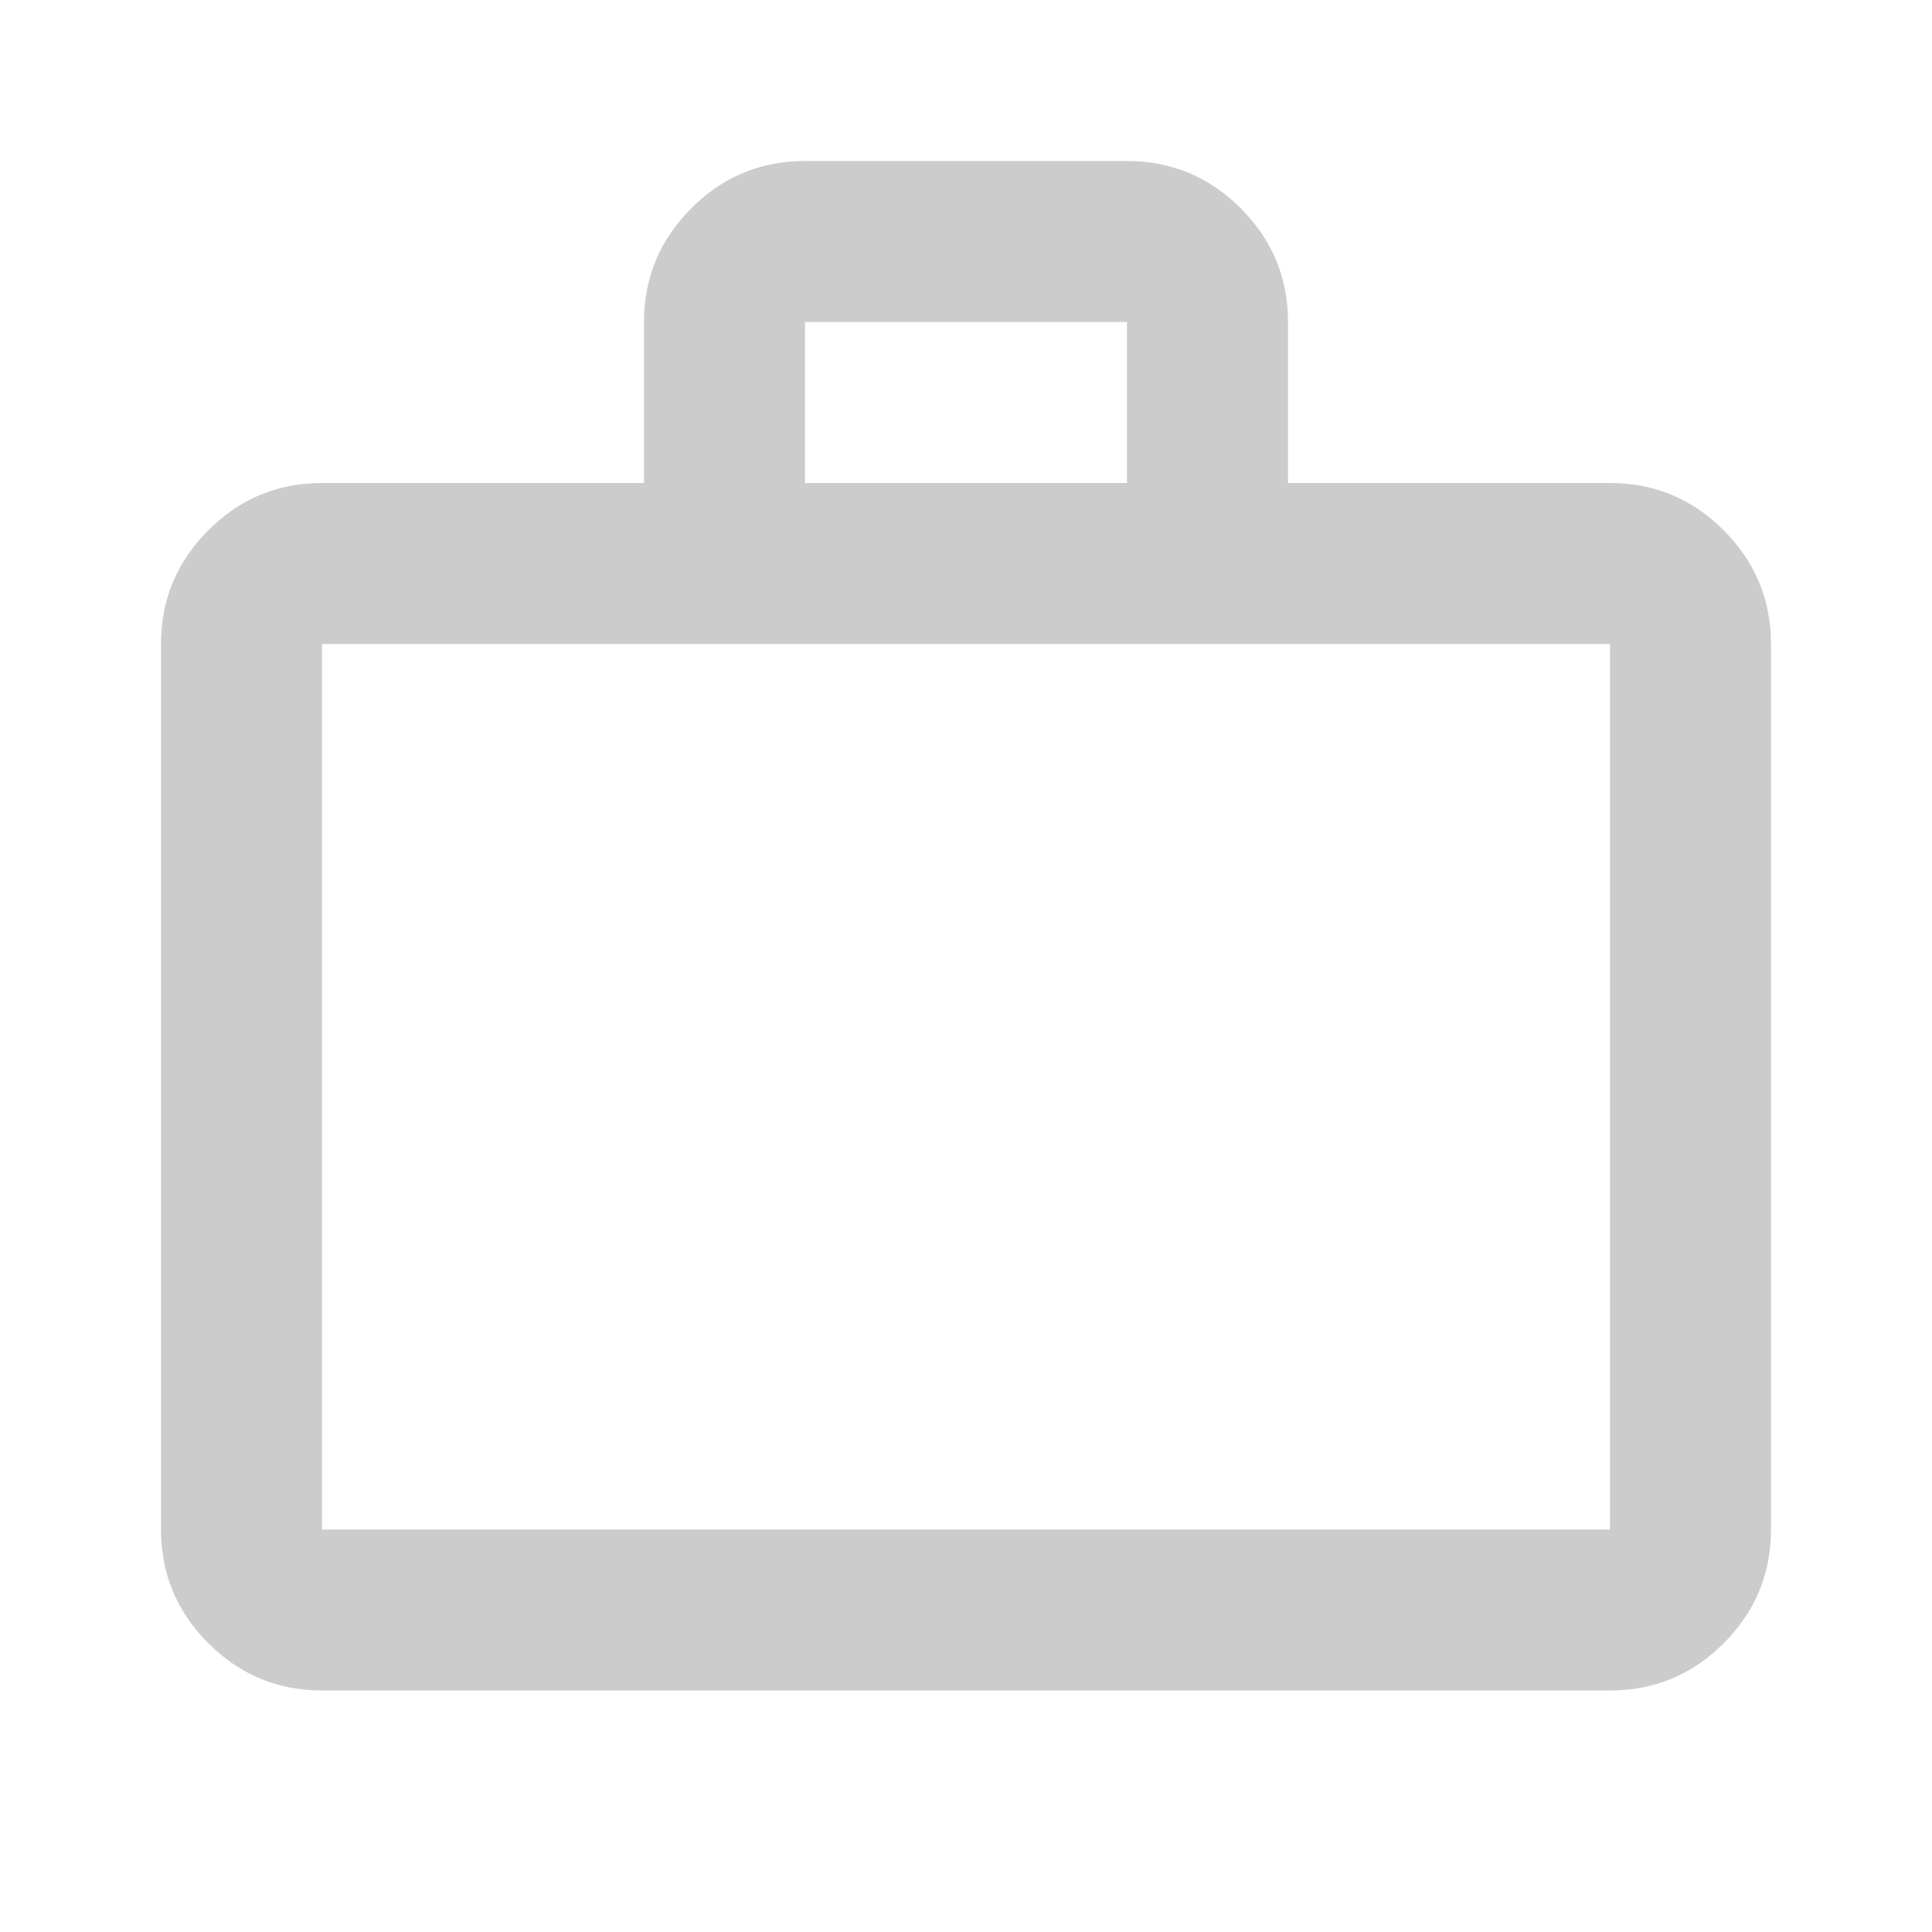
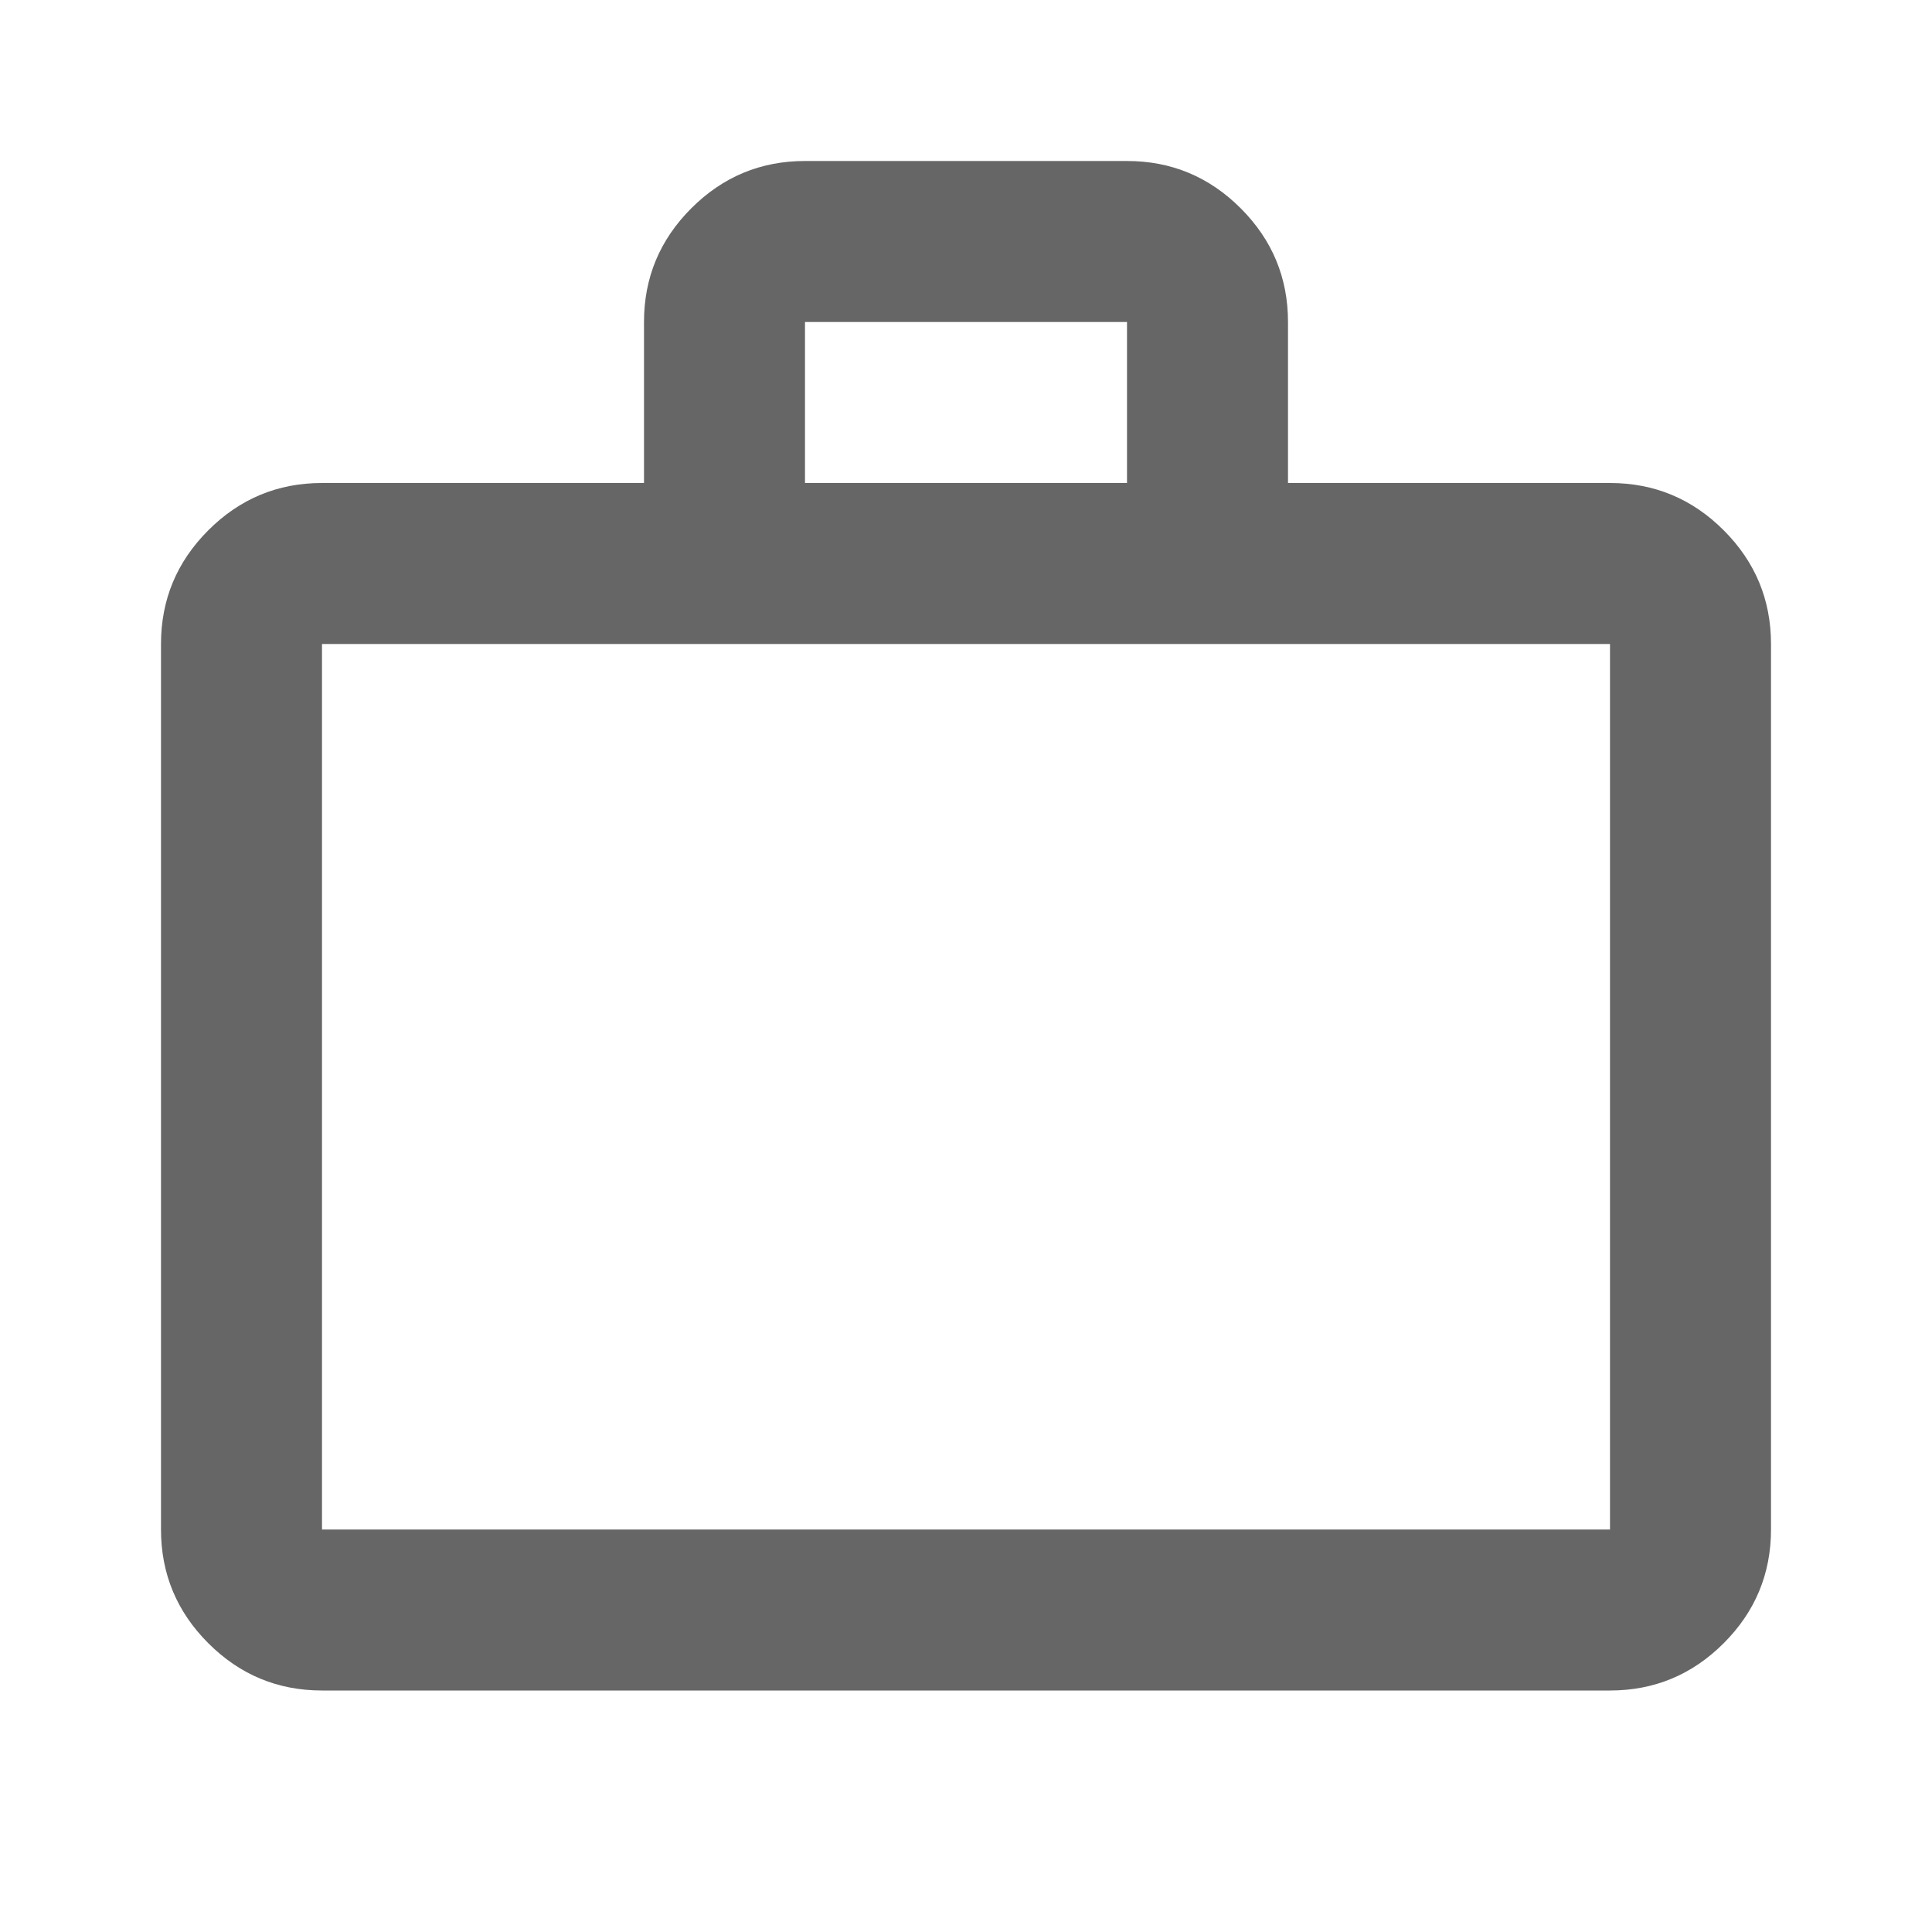
<svg xmlns="http://www.w3.org/2000/svg" height="24" viewBox="0 -960 960 960" width="24">
-   <path d="M160-120q-33 0-56.5-23.5T80-200v-440q0-33 23.5-56.5T160-720h160v-80q0-33 23.5-56.5T400-880h160q33 0 56.5 23.5T640-800v80h160q33 0 56.5 23.5T880-640v440q0 33-23.5 56.5T800-120H160Zm0-80h640v-440H160v440Zm240-520h160v-80H400v80ZM160-200v-440 440Z" fill="#cccccc" />
+   <path d="M160-120q-33 0-56.5-23.5T80-200v-440q0-33 23.5-56.5T160-720h160v-80q0-33 23.5-56.5T400-880h160q33 0 56.5 23.5T640-800v80h160q33 0 56.5 23.5T880-640v440q0 33-23.5 56.5T800-120H160Zm0-80h640v-440H160v440Zm240-520h160v-80H400v80ZM160-200v-440 440Z" fill="#666666" />
</svg>
